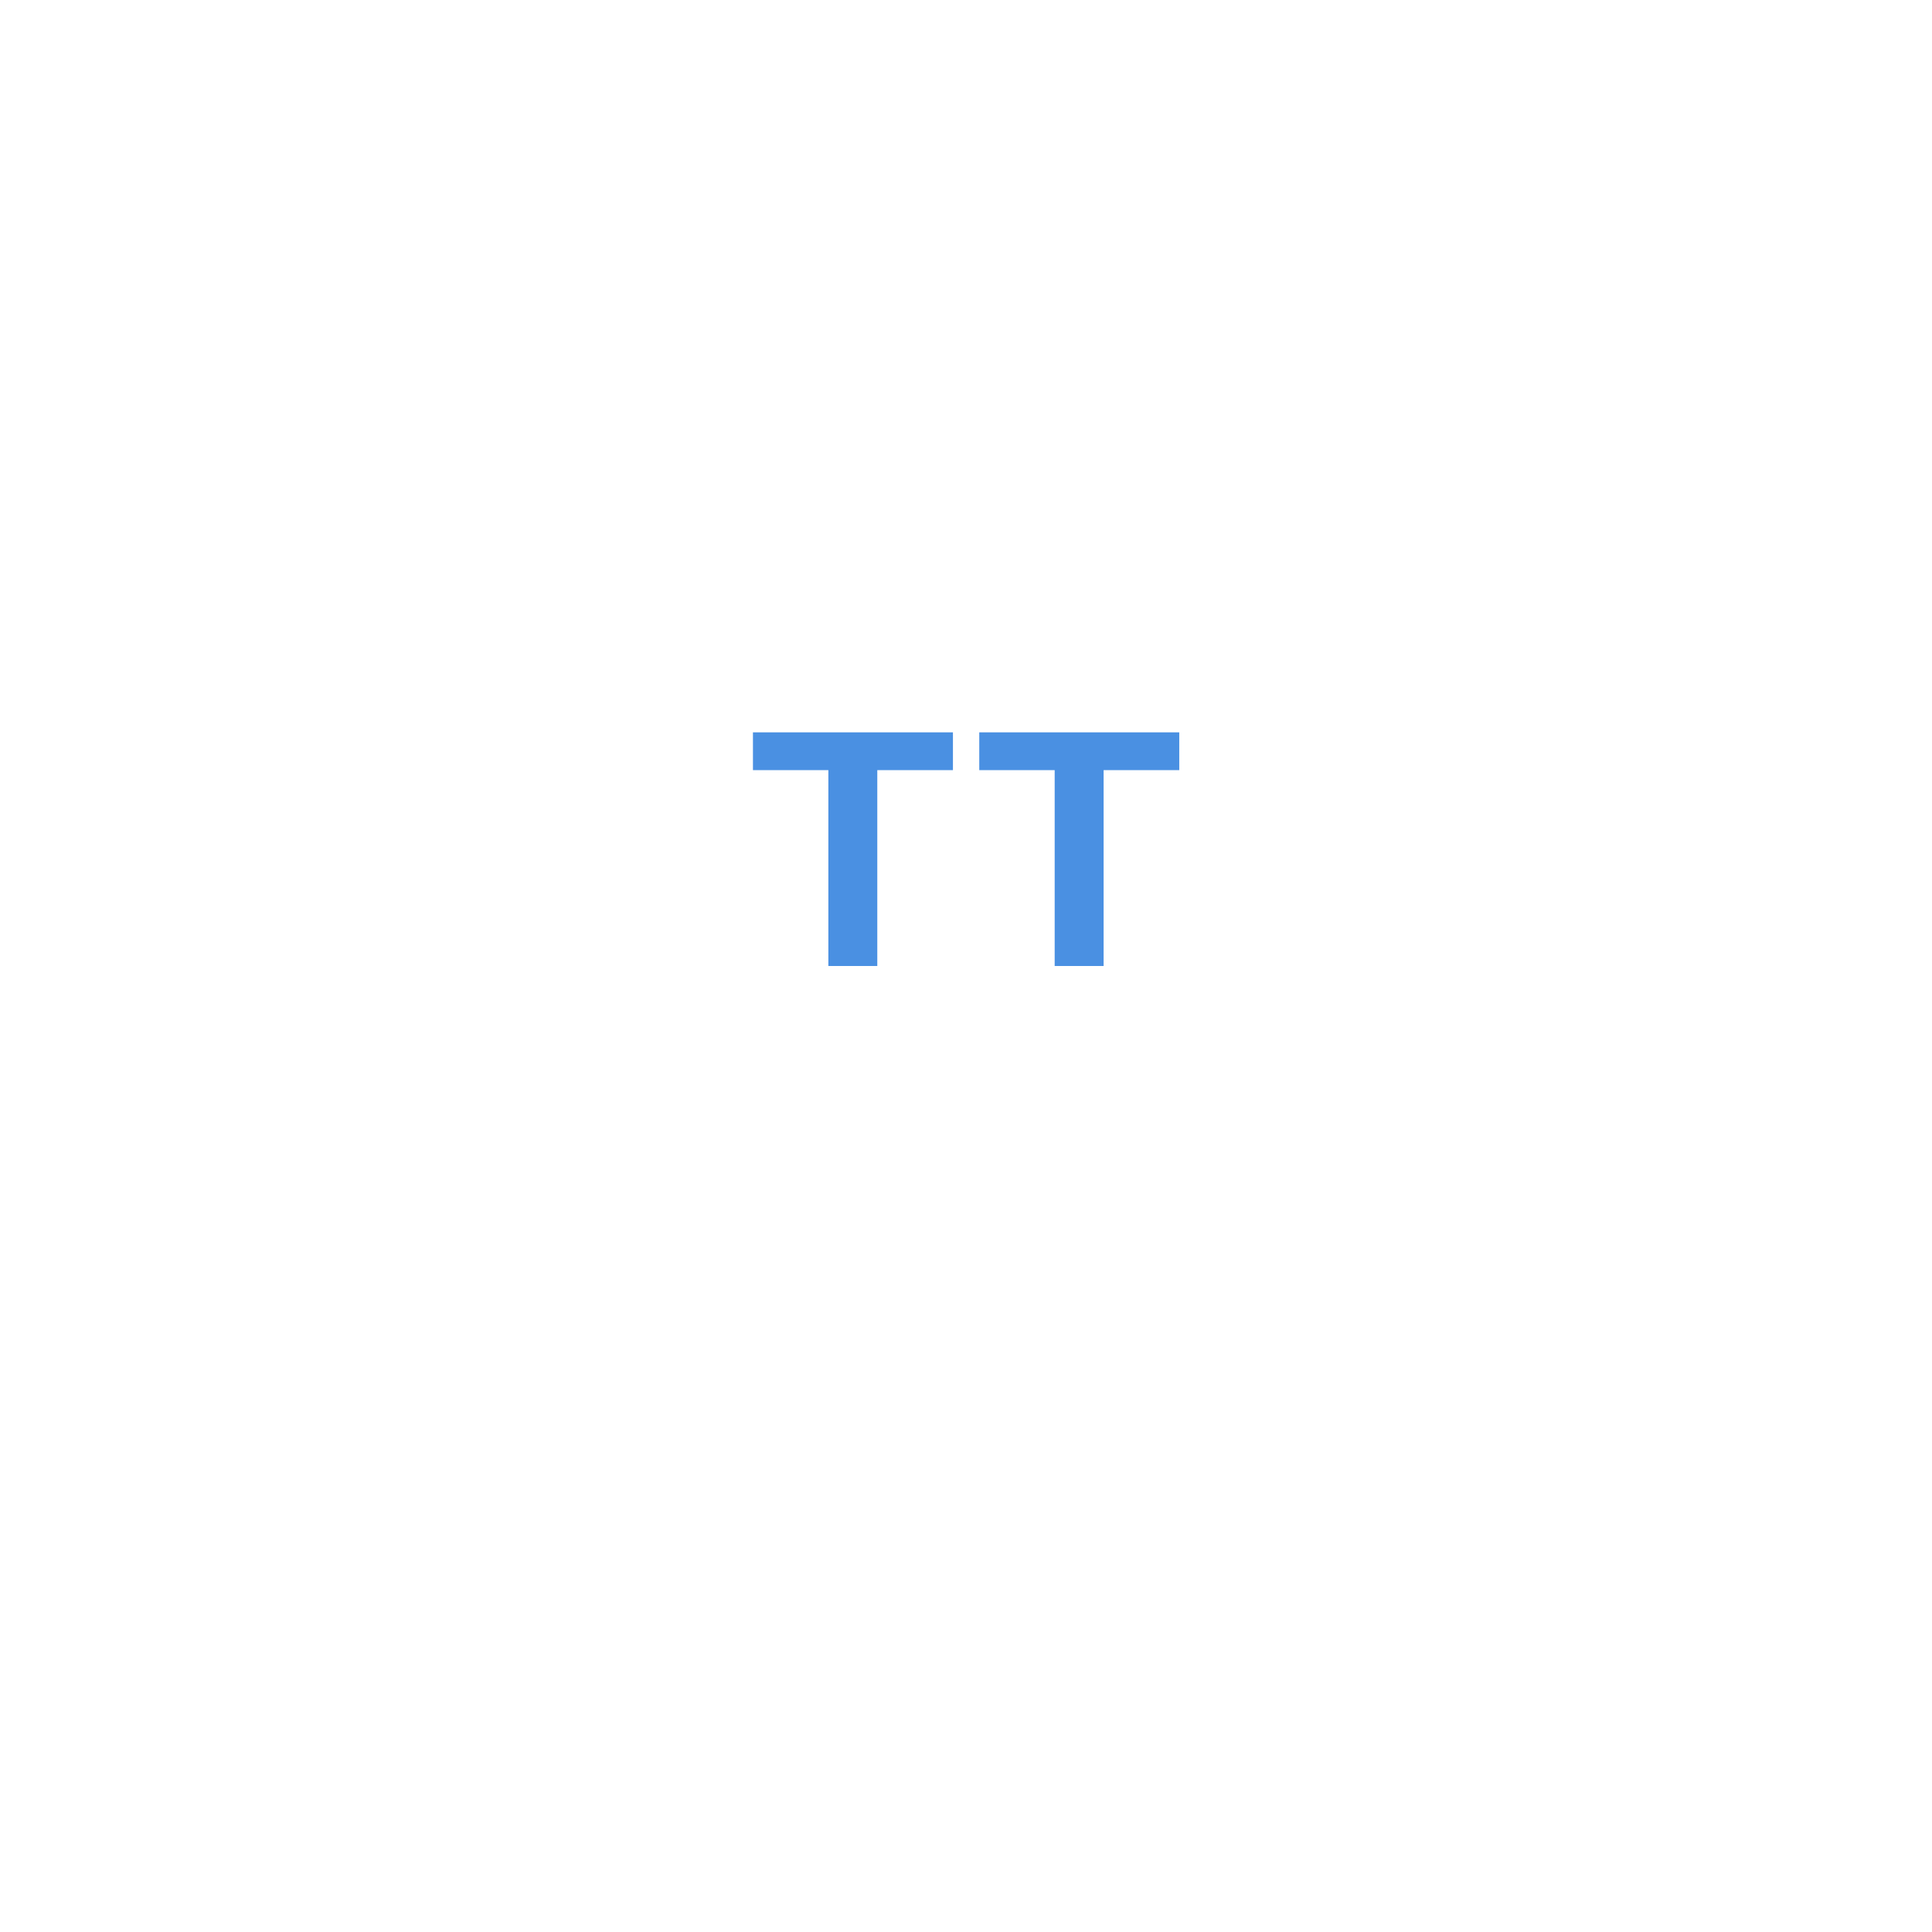
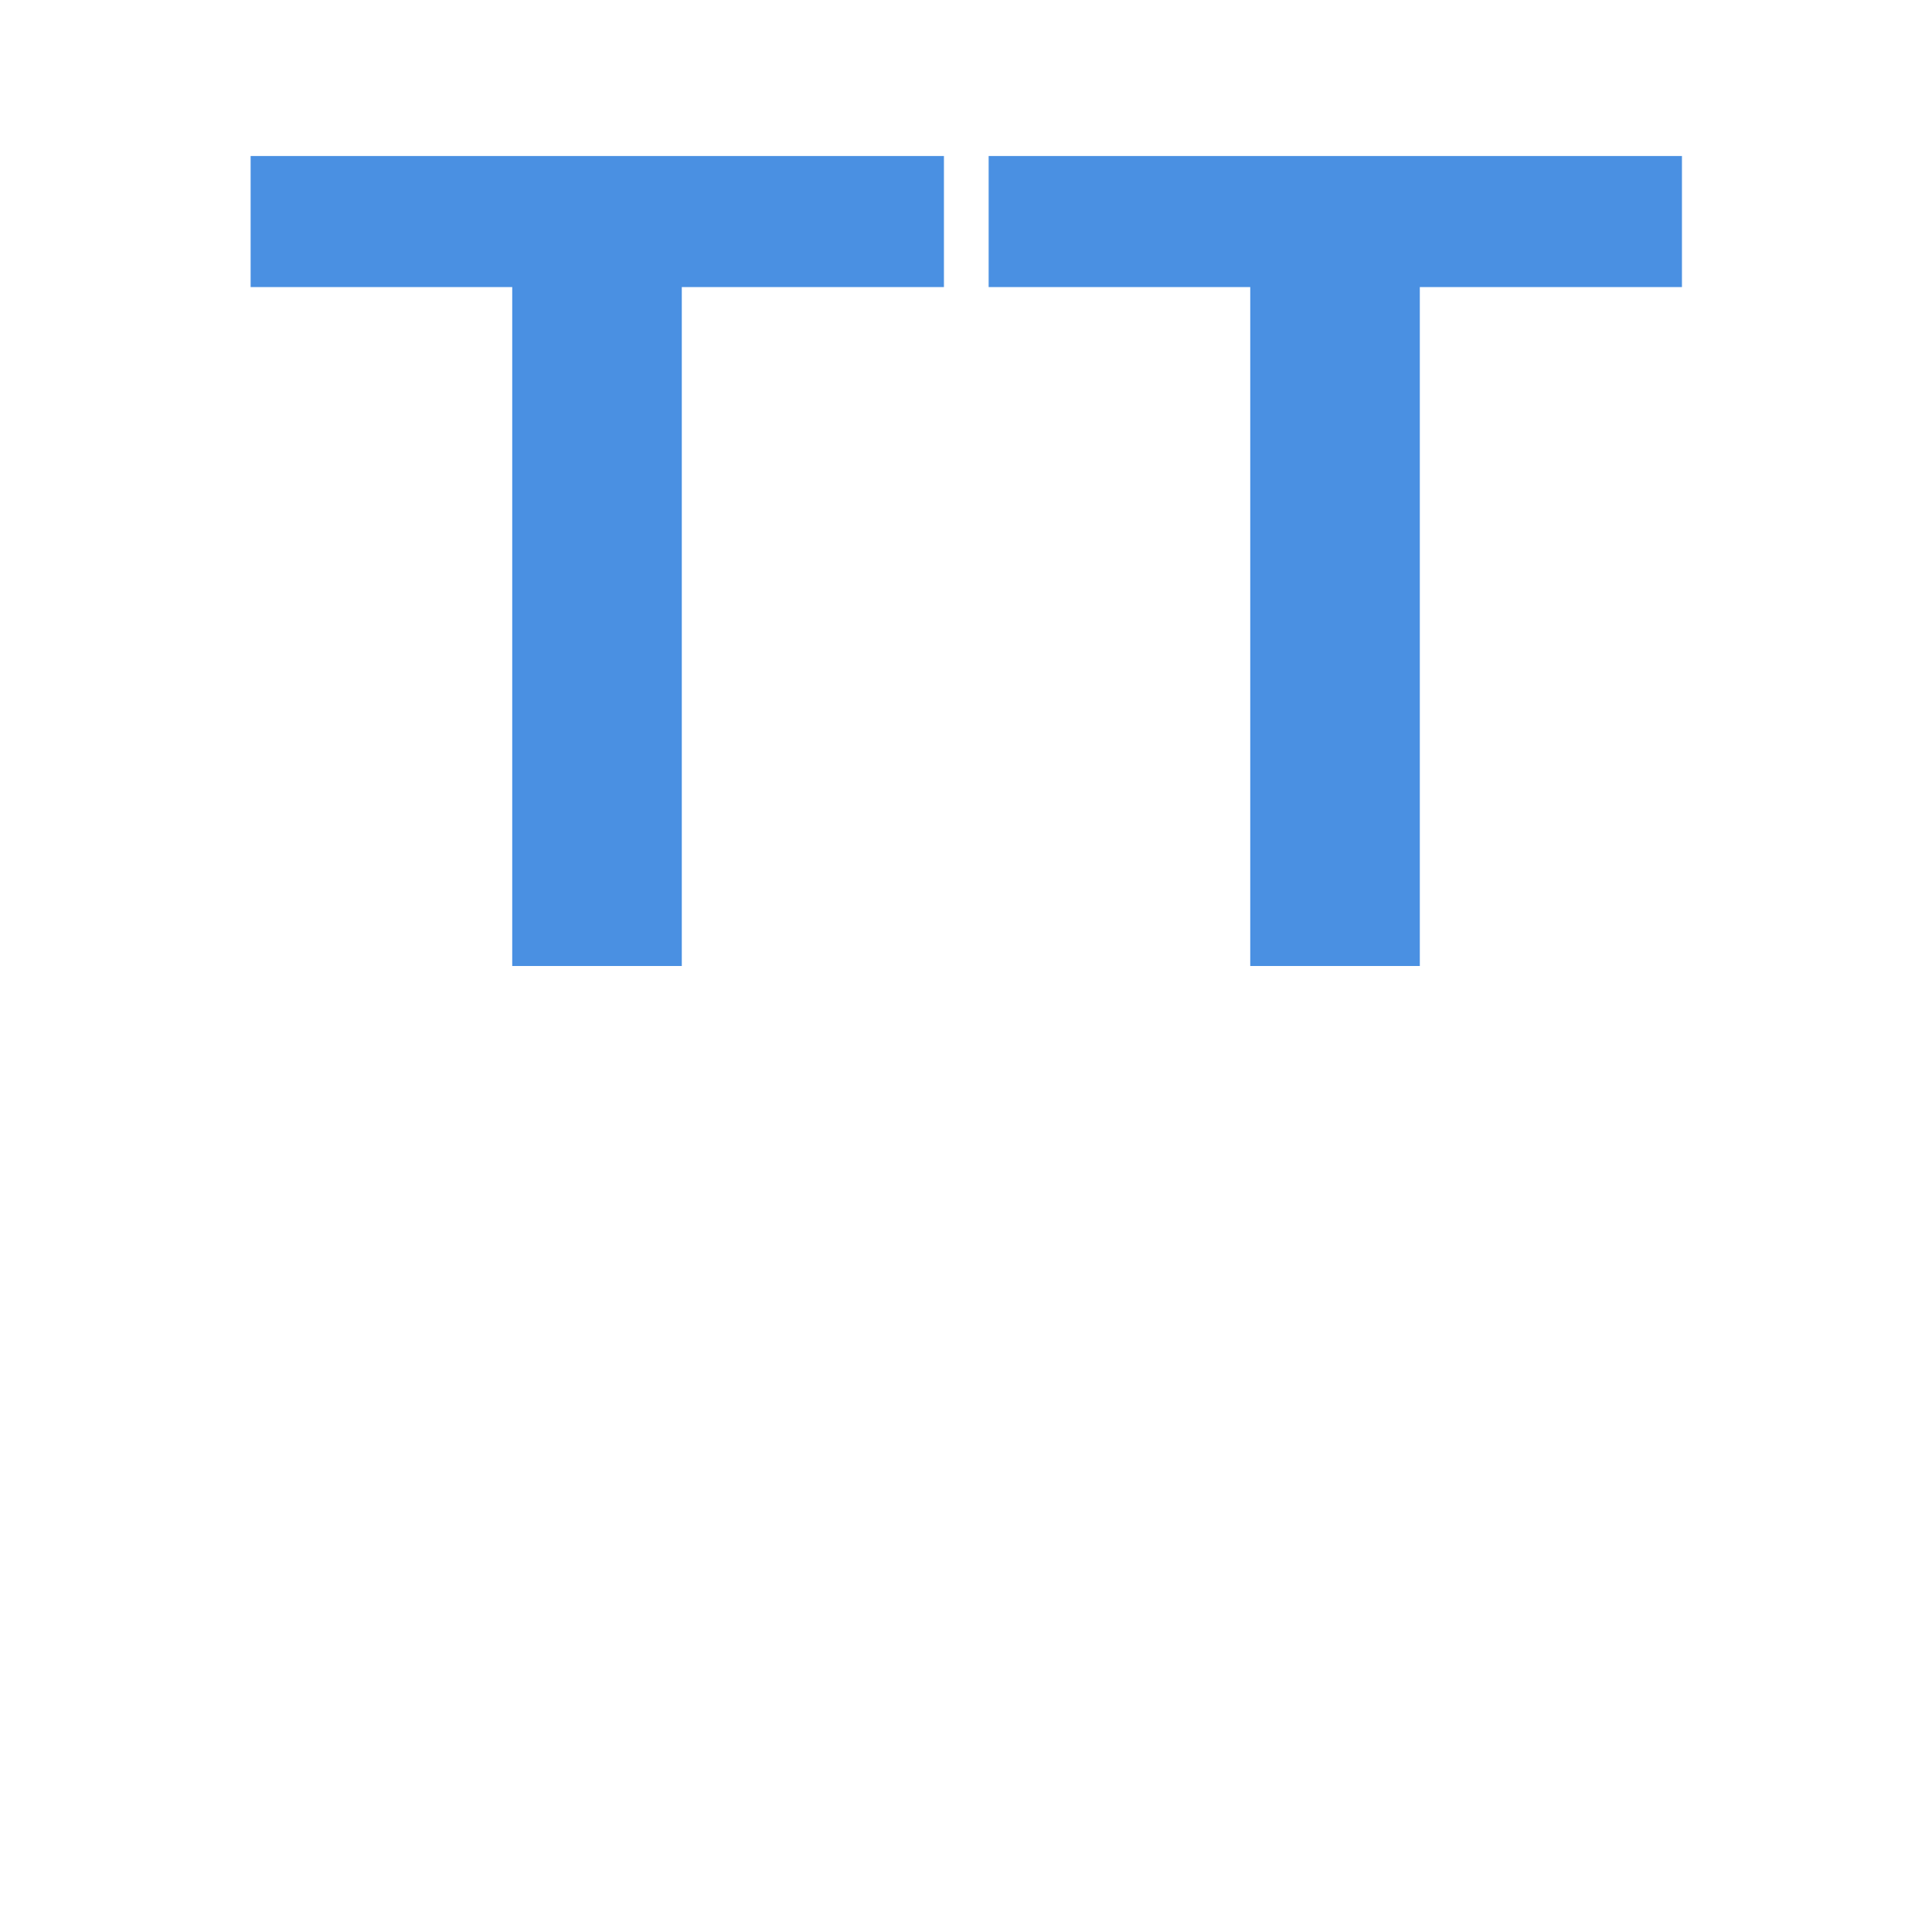
<svg xmlns="http://www.w3.org/2000/svg" width="512" height="512" viewBox="0 0 512 512">
  <rect width="512" height="512" fill="none" rx="24" />
-   <text x="50%" y="50%" fill="#4A90E2" font-size="90" font-family="Arial" font-weight="bold" text-anchor="middle" alignment-baseline="middle" letter-spacing="5">
+   <text x="50%" y="50%" fill="#4A90E2" font-size="312" font-family="Arial" font-weight="bold" text-anchor="middle" alignment-baseline="middle" letter-spacing="5">
        TT
    </text>
</svg>
